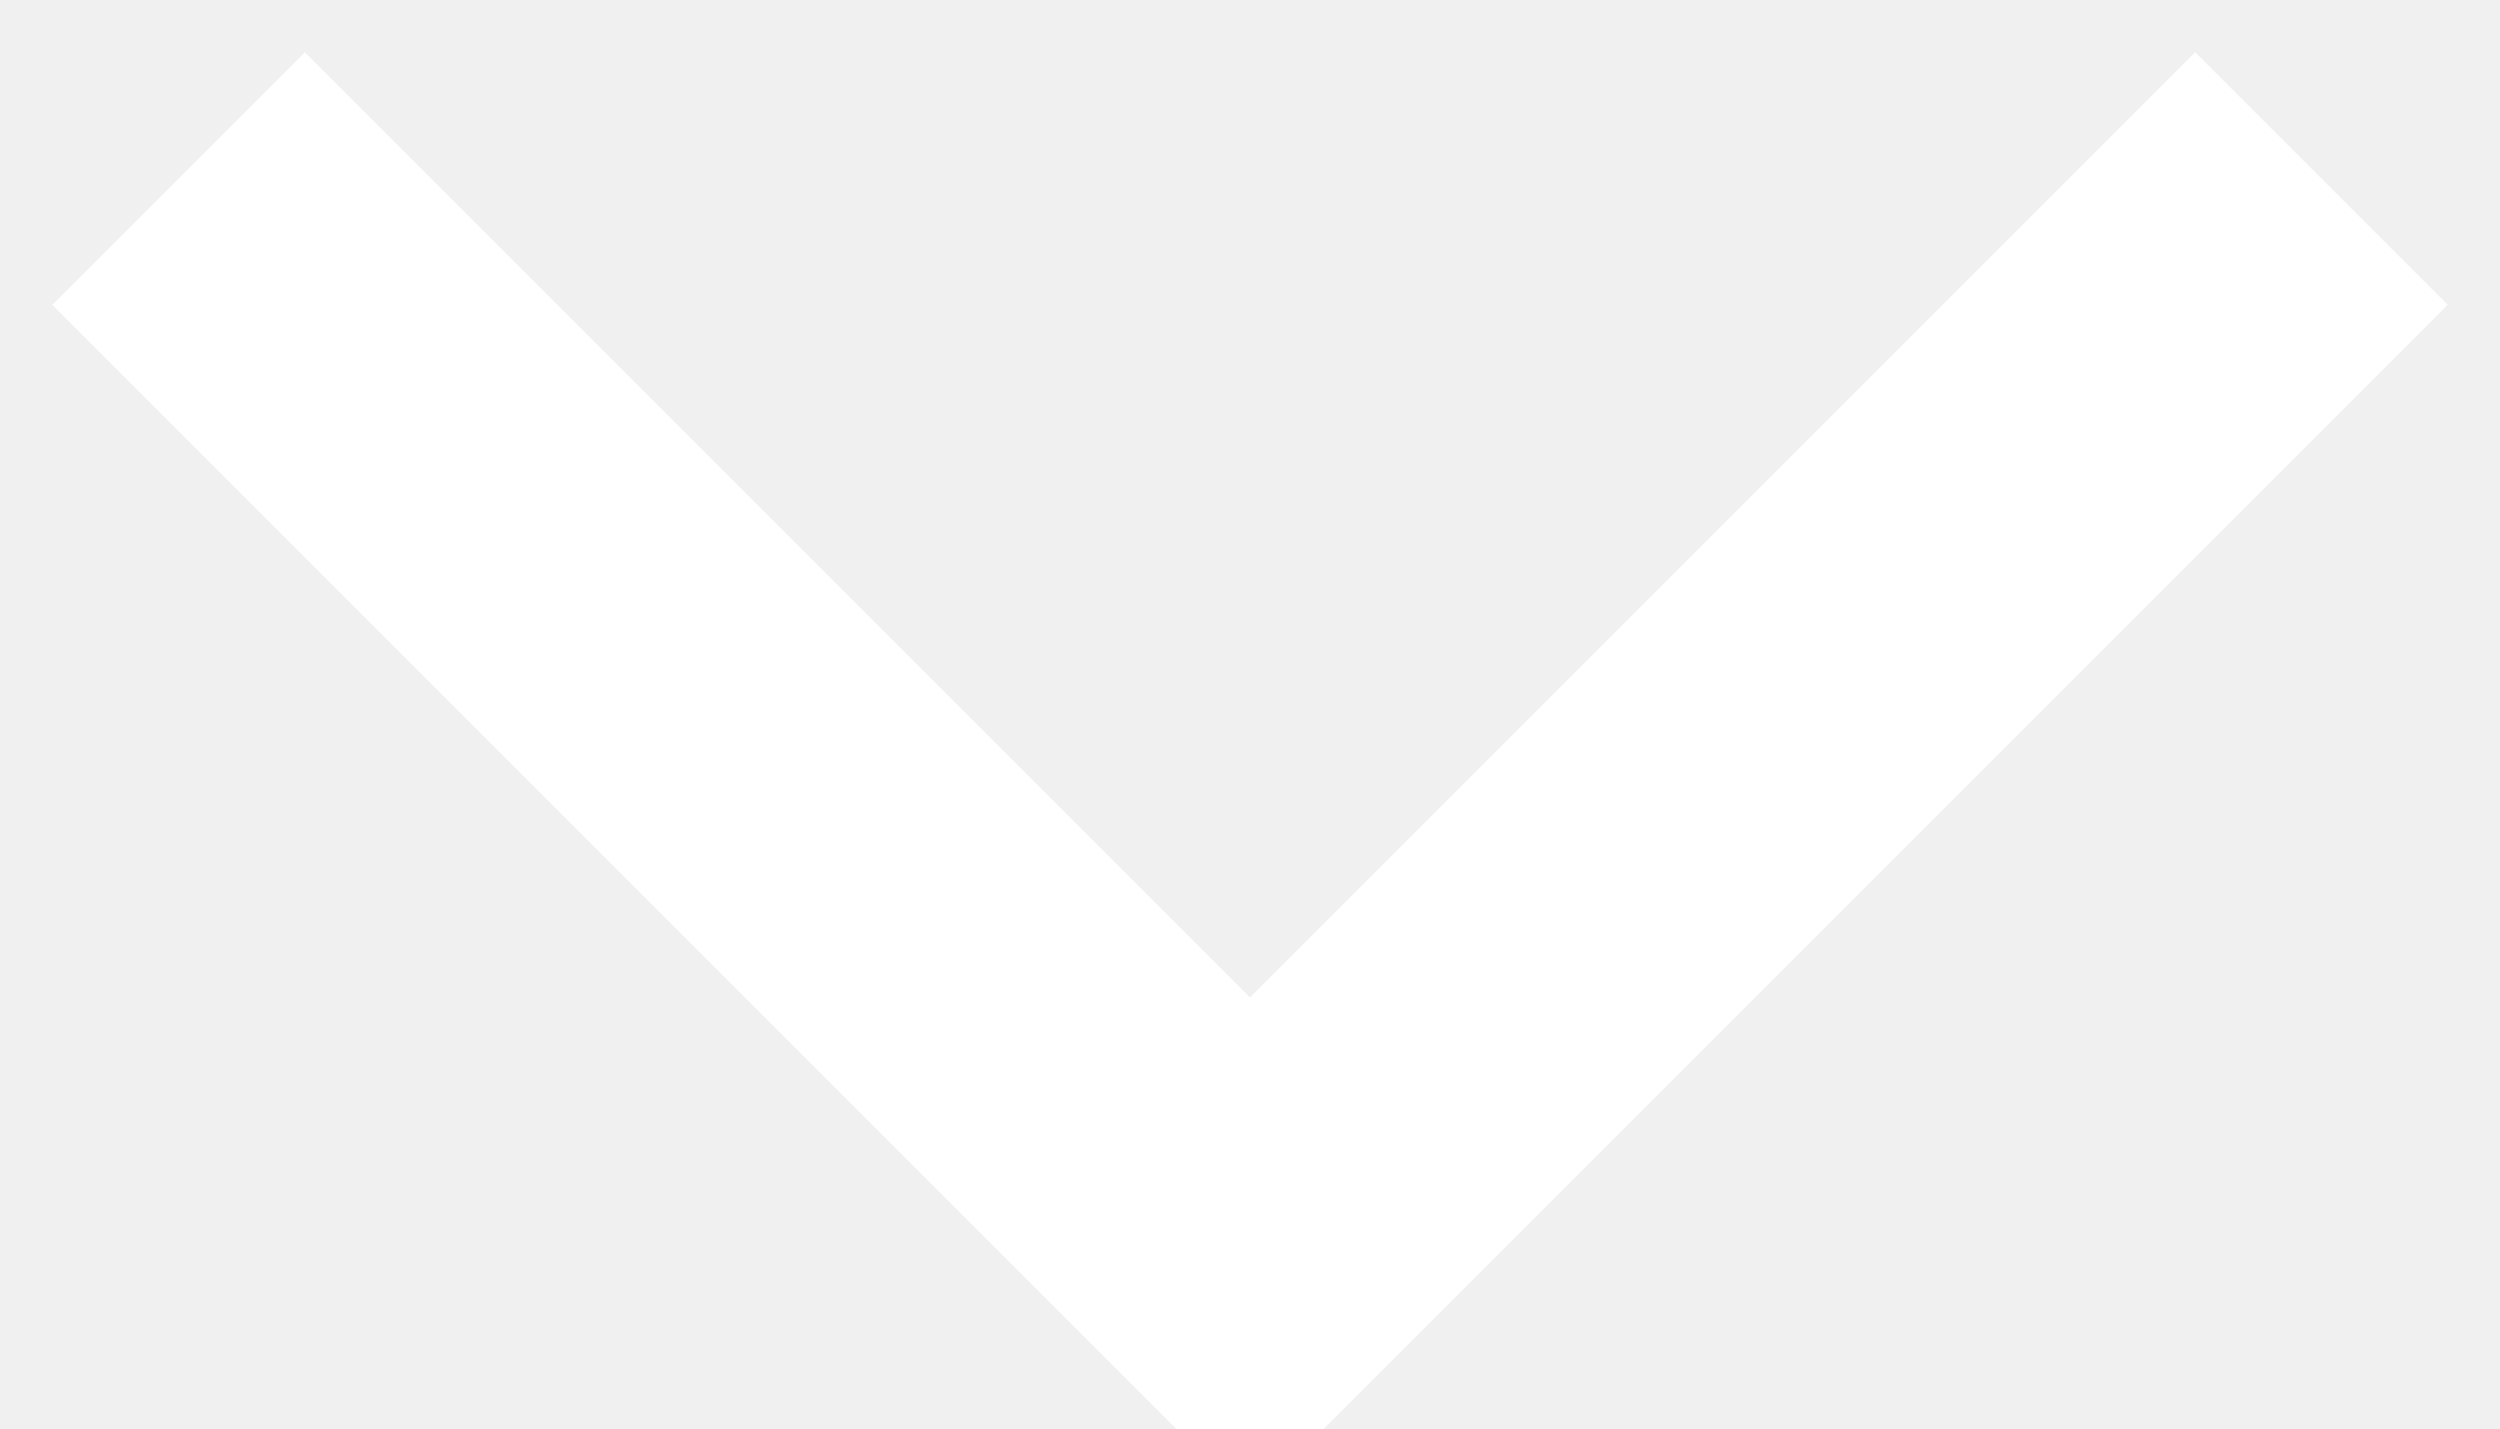
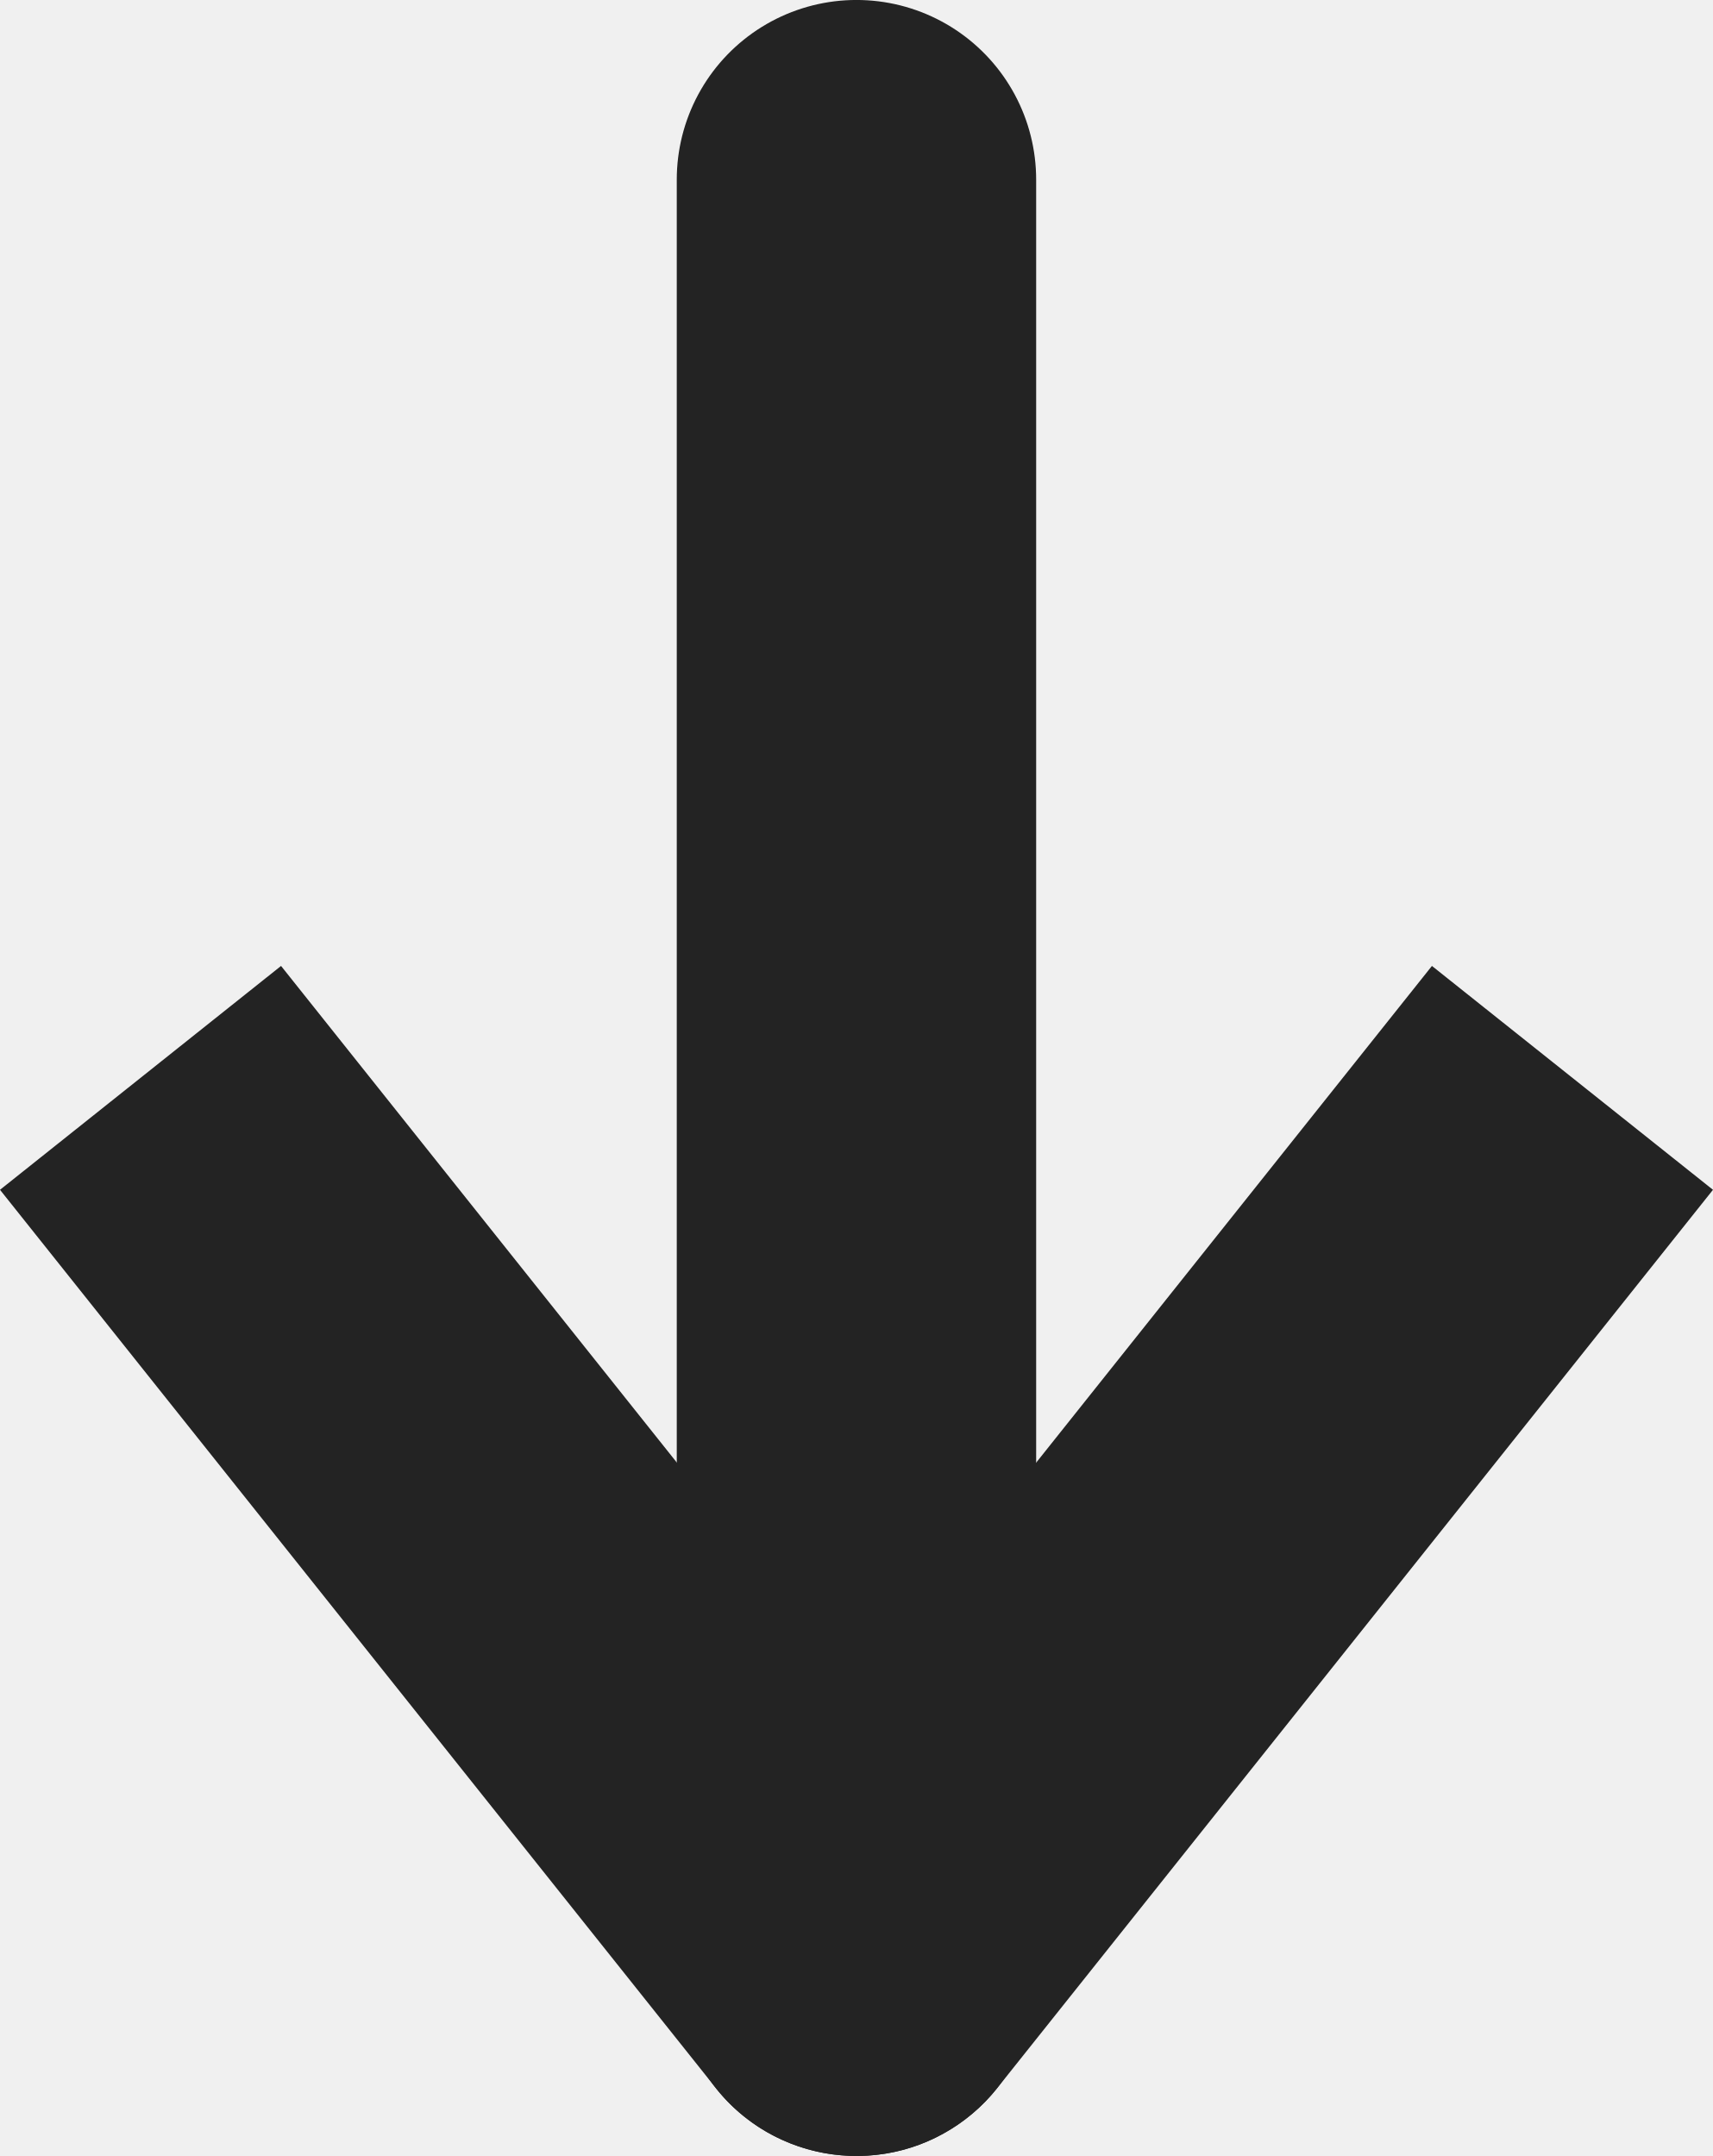
- <svg xmlns="http://www.w3.org/2000/svg" fill="none" version="1.1" width="28" height="16" viewBox="0 0 28 16">
-   <g transform="matrix(0,1,-1,0,28,-24)">
-     <path d="M35.172,14L24.586,24.586L27.414,27.414L40.828,14L27.414,0.586L24.586,3.414L35.172,14Z" fill-rule="evenodd" fill="#FFFFFF" fill-opacity="1" style="mix-blend-mode:passthrough" />
+ <svg xmlns="http://www.w3.org/2000/svg" fill="none" version="1.1" width="14.299" height="18" viewBox="0 0 14.299 18">
+   <g transform="matrix(0,1,-1,0,14.62627,-11.62627)">
+     <g transform="matrix(-1,0,0,-1,56.25266,26.90625)">
+       <path d="M27.192,20.603L34.693,26.579L36.562,24.233L30.533,19.43L36.562,14.626L34.693,12.28L27.192,18.257Q27.059,18.362,26.953,18.495Q26.861,18.61,26.793,18.742Q26.726,18.873,26.685,19.015Q26.644,19.157,26.632,19.304Q26.619,19.451,26.636,19.598Q26.652,19.745,26.697,19.886Q26.742,20.027,26.814,20.156Q26.885,20.285,26.981,20.398Q27.076,20.511,27.192,20.603Z" fill-rule="evenodd" fill="#232323" fill-opacity="1" style="mix-blend-mode:passthrough" />
+     </g>
+     <g>
+       <line x1="13.126" y1="7.477" x2="28.126" y2="7.477" fill-opacity="0" stroke-opacity="1" stroke="#232323" fill="none" stroke-width="3" stroke-linecap="ROUND" style="mix-blend-mode:passthrough" />
+     </g>
  </g>
</svg>
